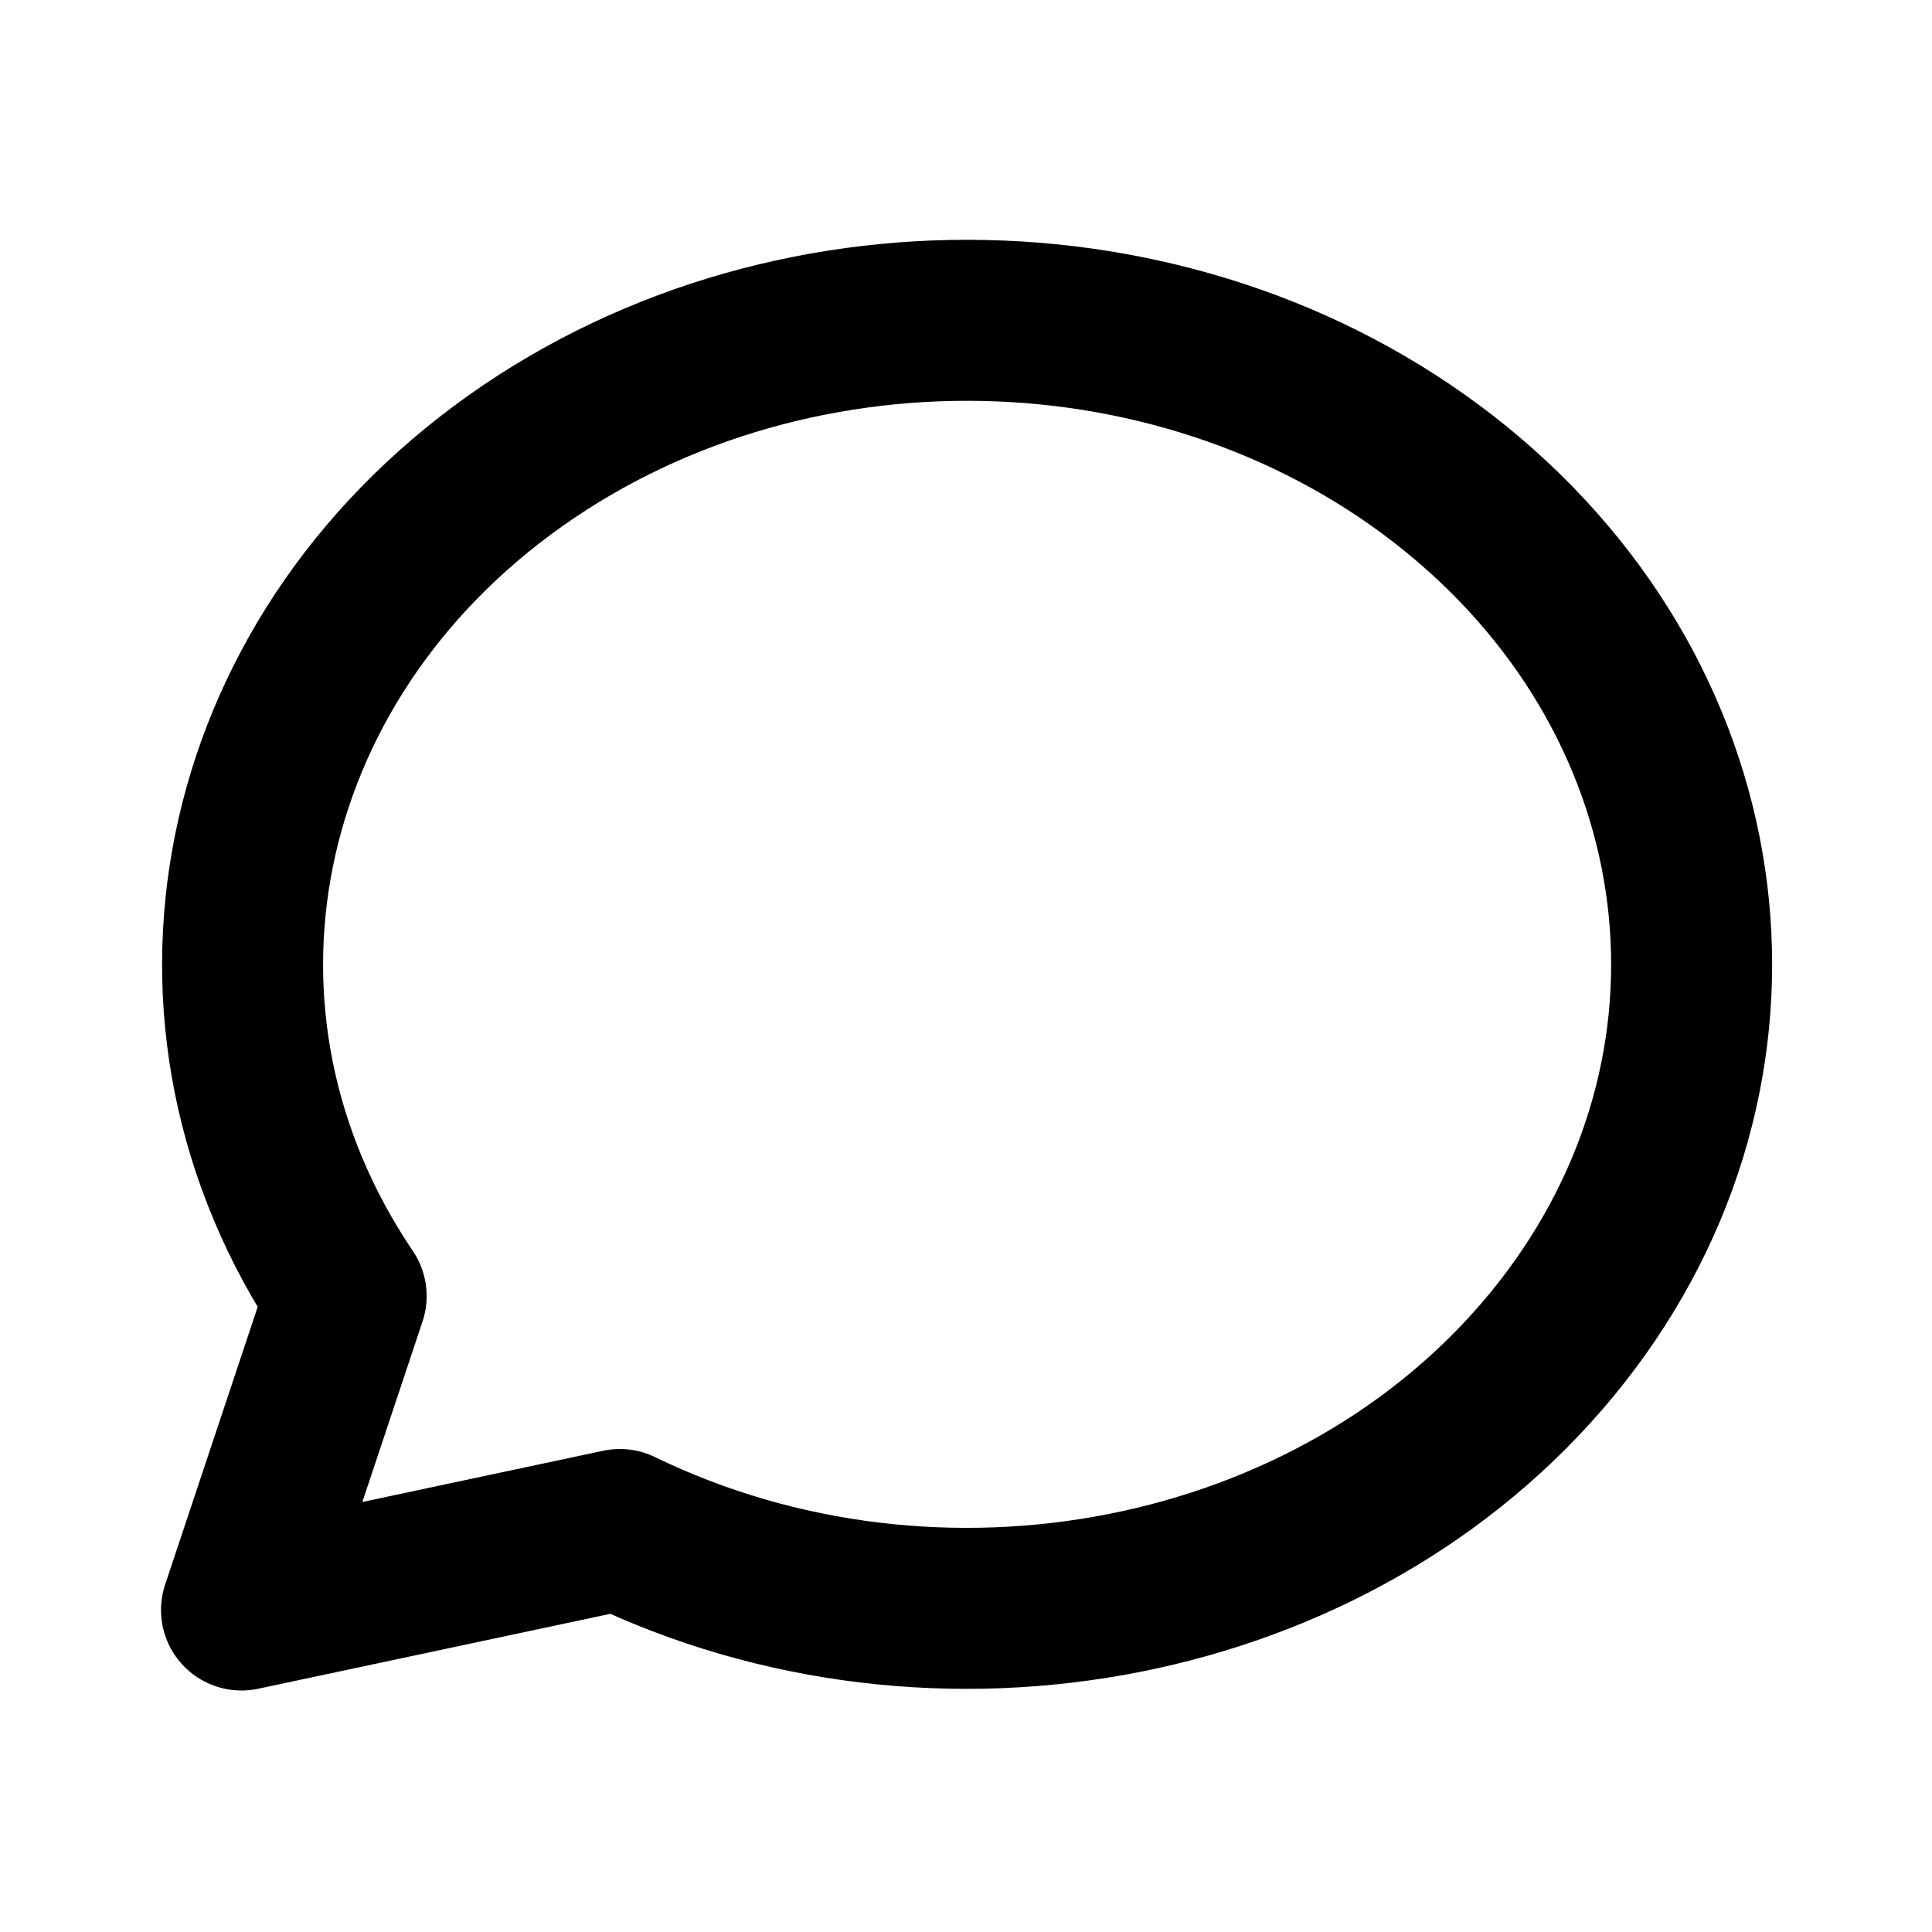
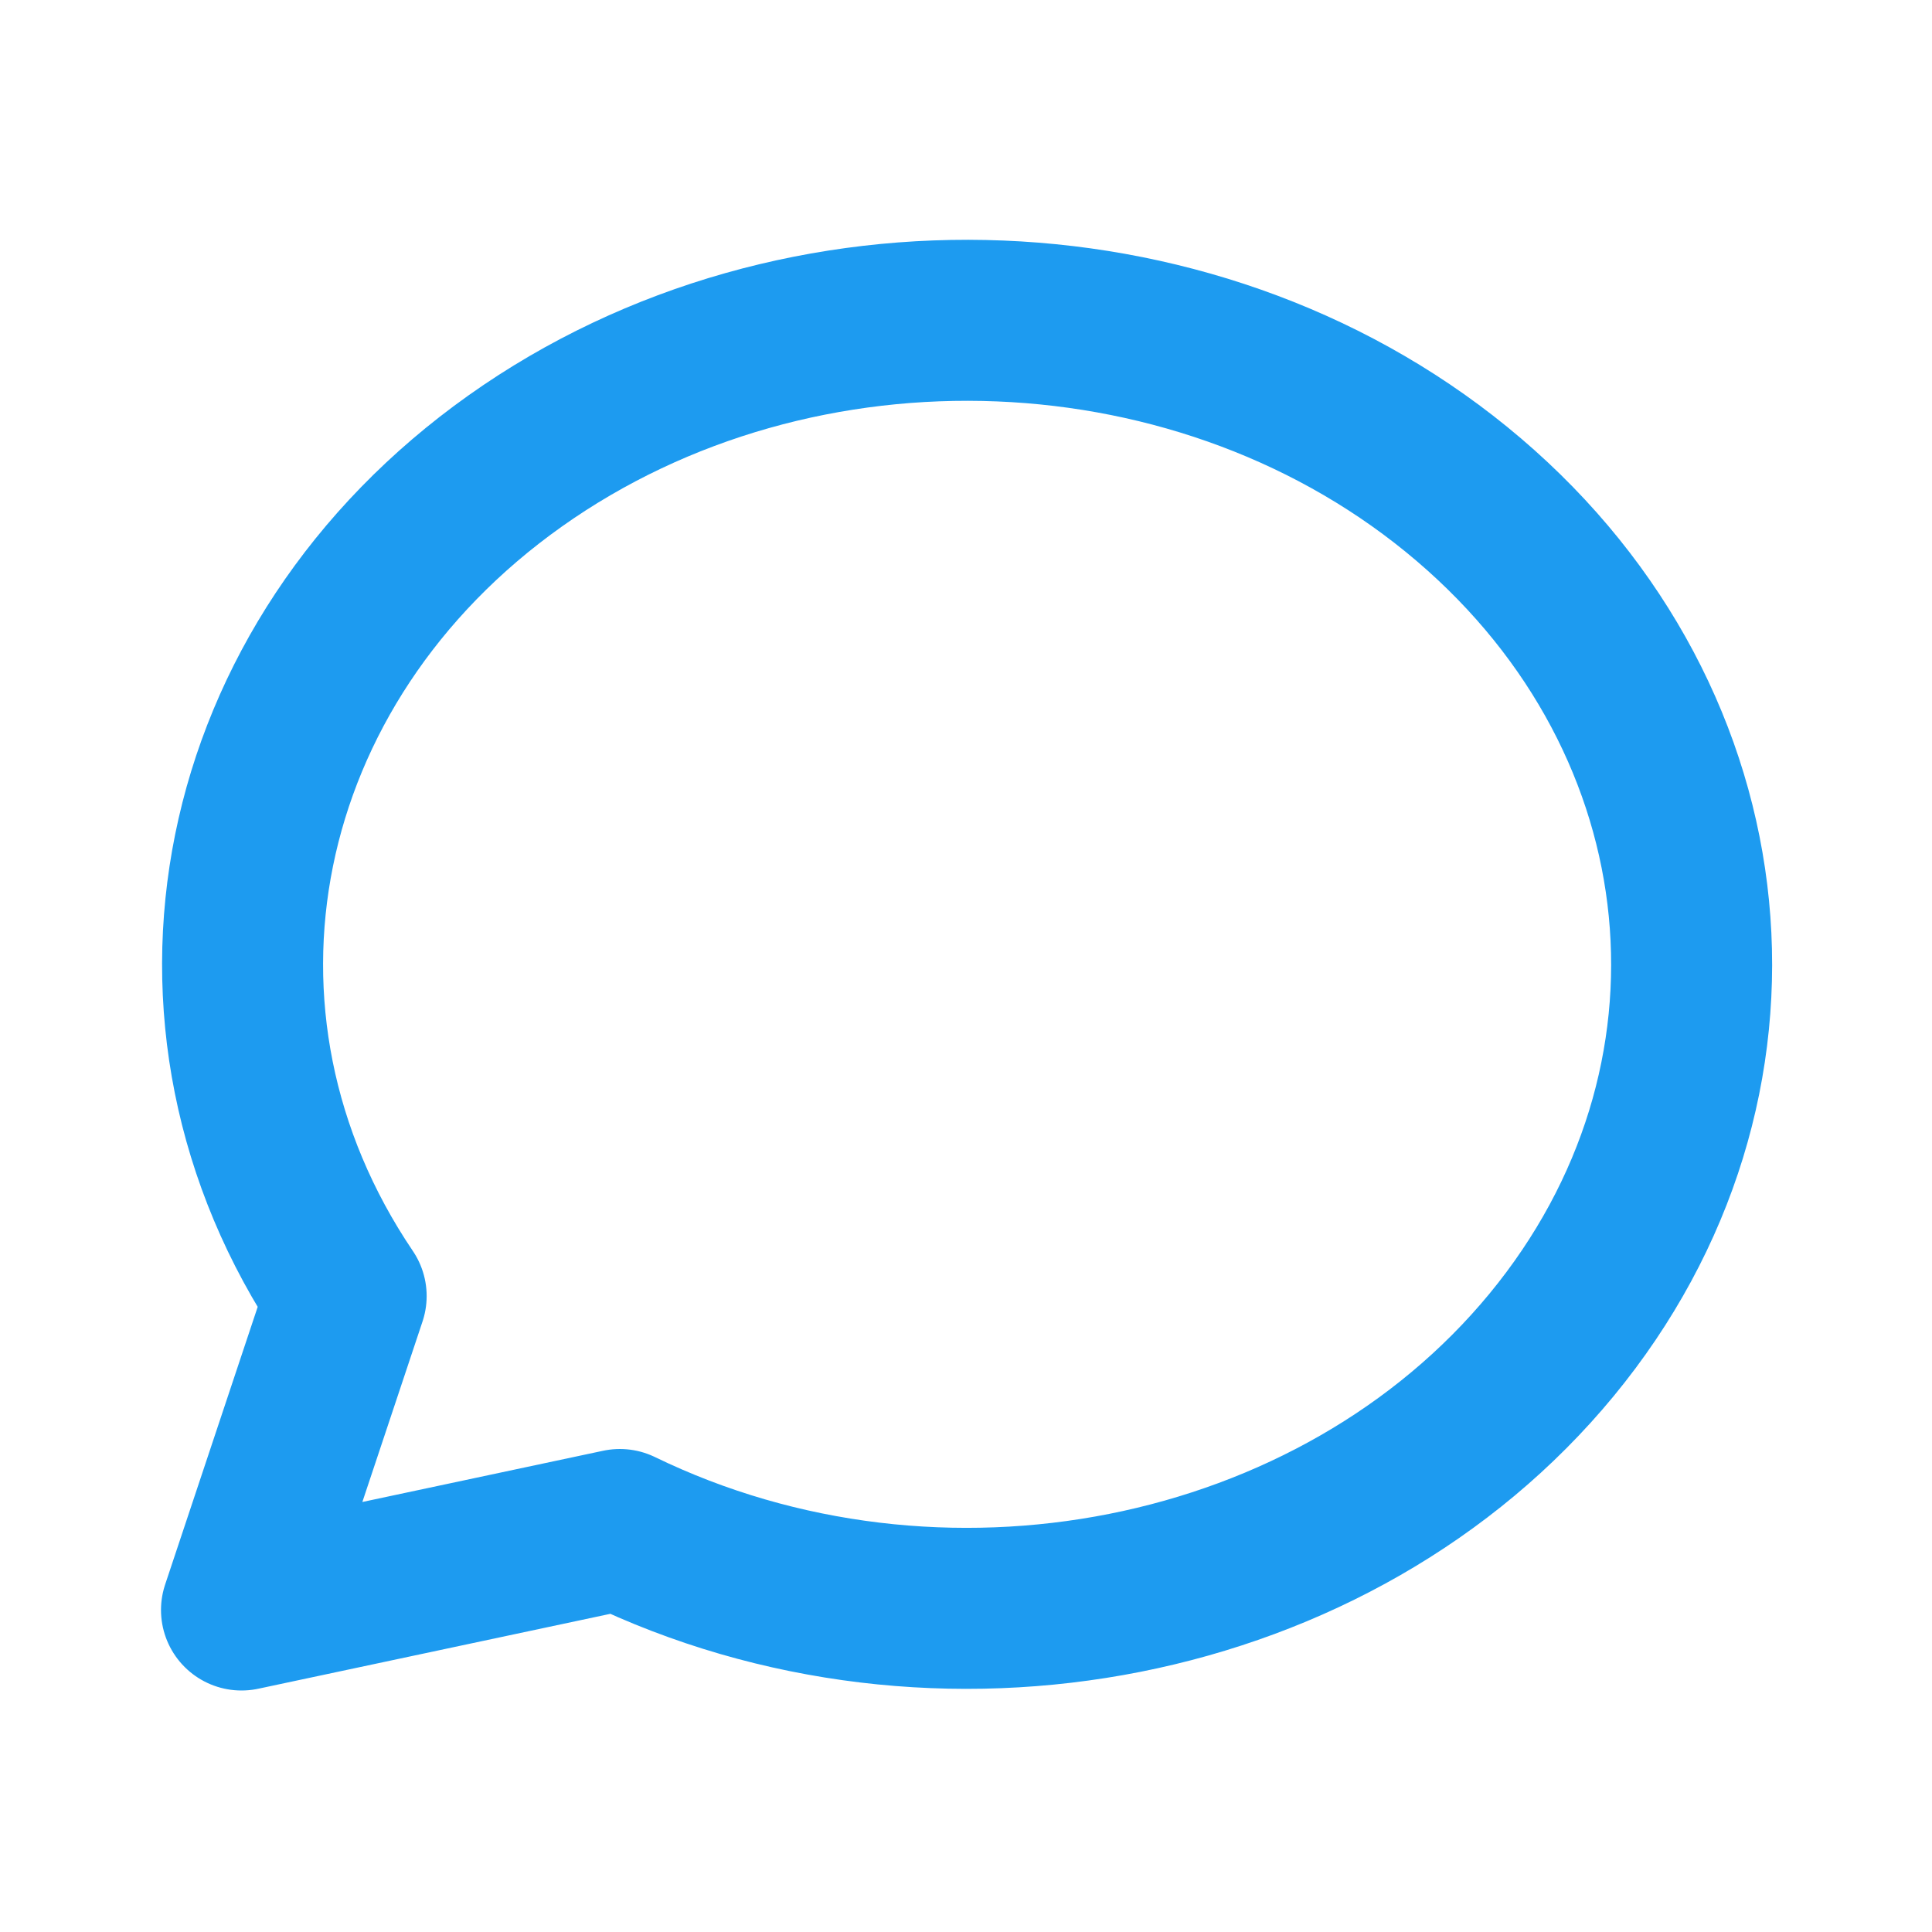
- <svg xmlns="http://www.w3.org/2000/svg" class="icon icon-tabler icon-tabler-message-circle-2" width="24" height="24" viewBox="0 0 24 24" stroke-width="2" stroke="black" fill="none" stroke-linecap="round" stroke-linejoin="round">
+ <svg xmlns="http://www.w3.org/2000/svg" class="icon icon-tabler icon-tabler-message-circle-2" width="24" height="24" viewBox="0 0 24 24" stroke-width="2" stroke="#1D9BF0" fill="none" stroke-linecap="round" stroke-linejoin="round">
  <path stroke="none" d="M0 0h24v24H0z" fill="none" />
  <path d="M3 20l1.3 -3.9a9 8 0 1 1 3.4 2.9l-4.7 1" />
</svg>
